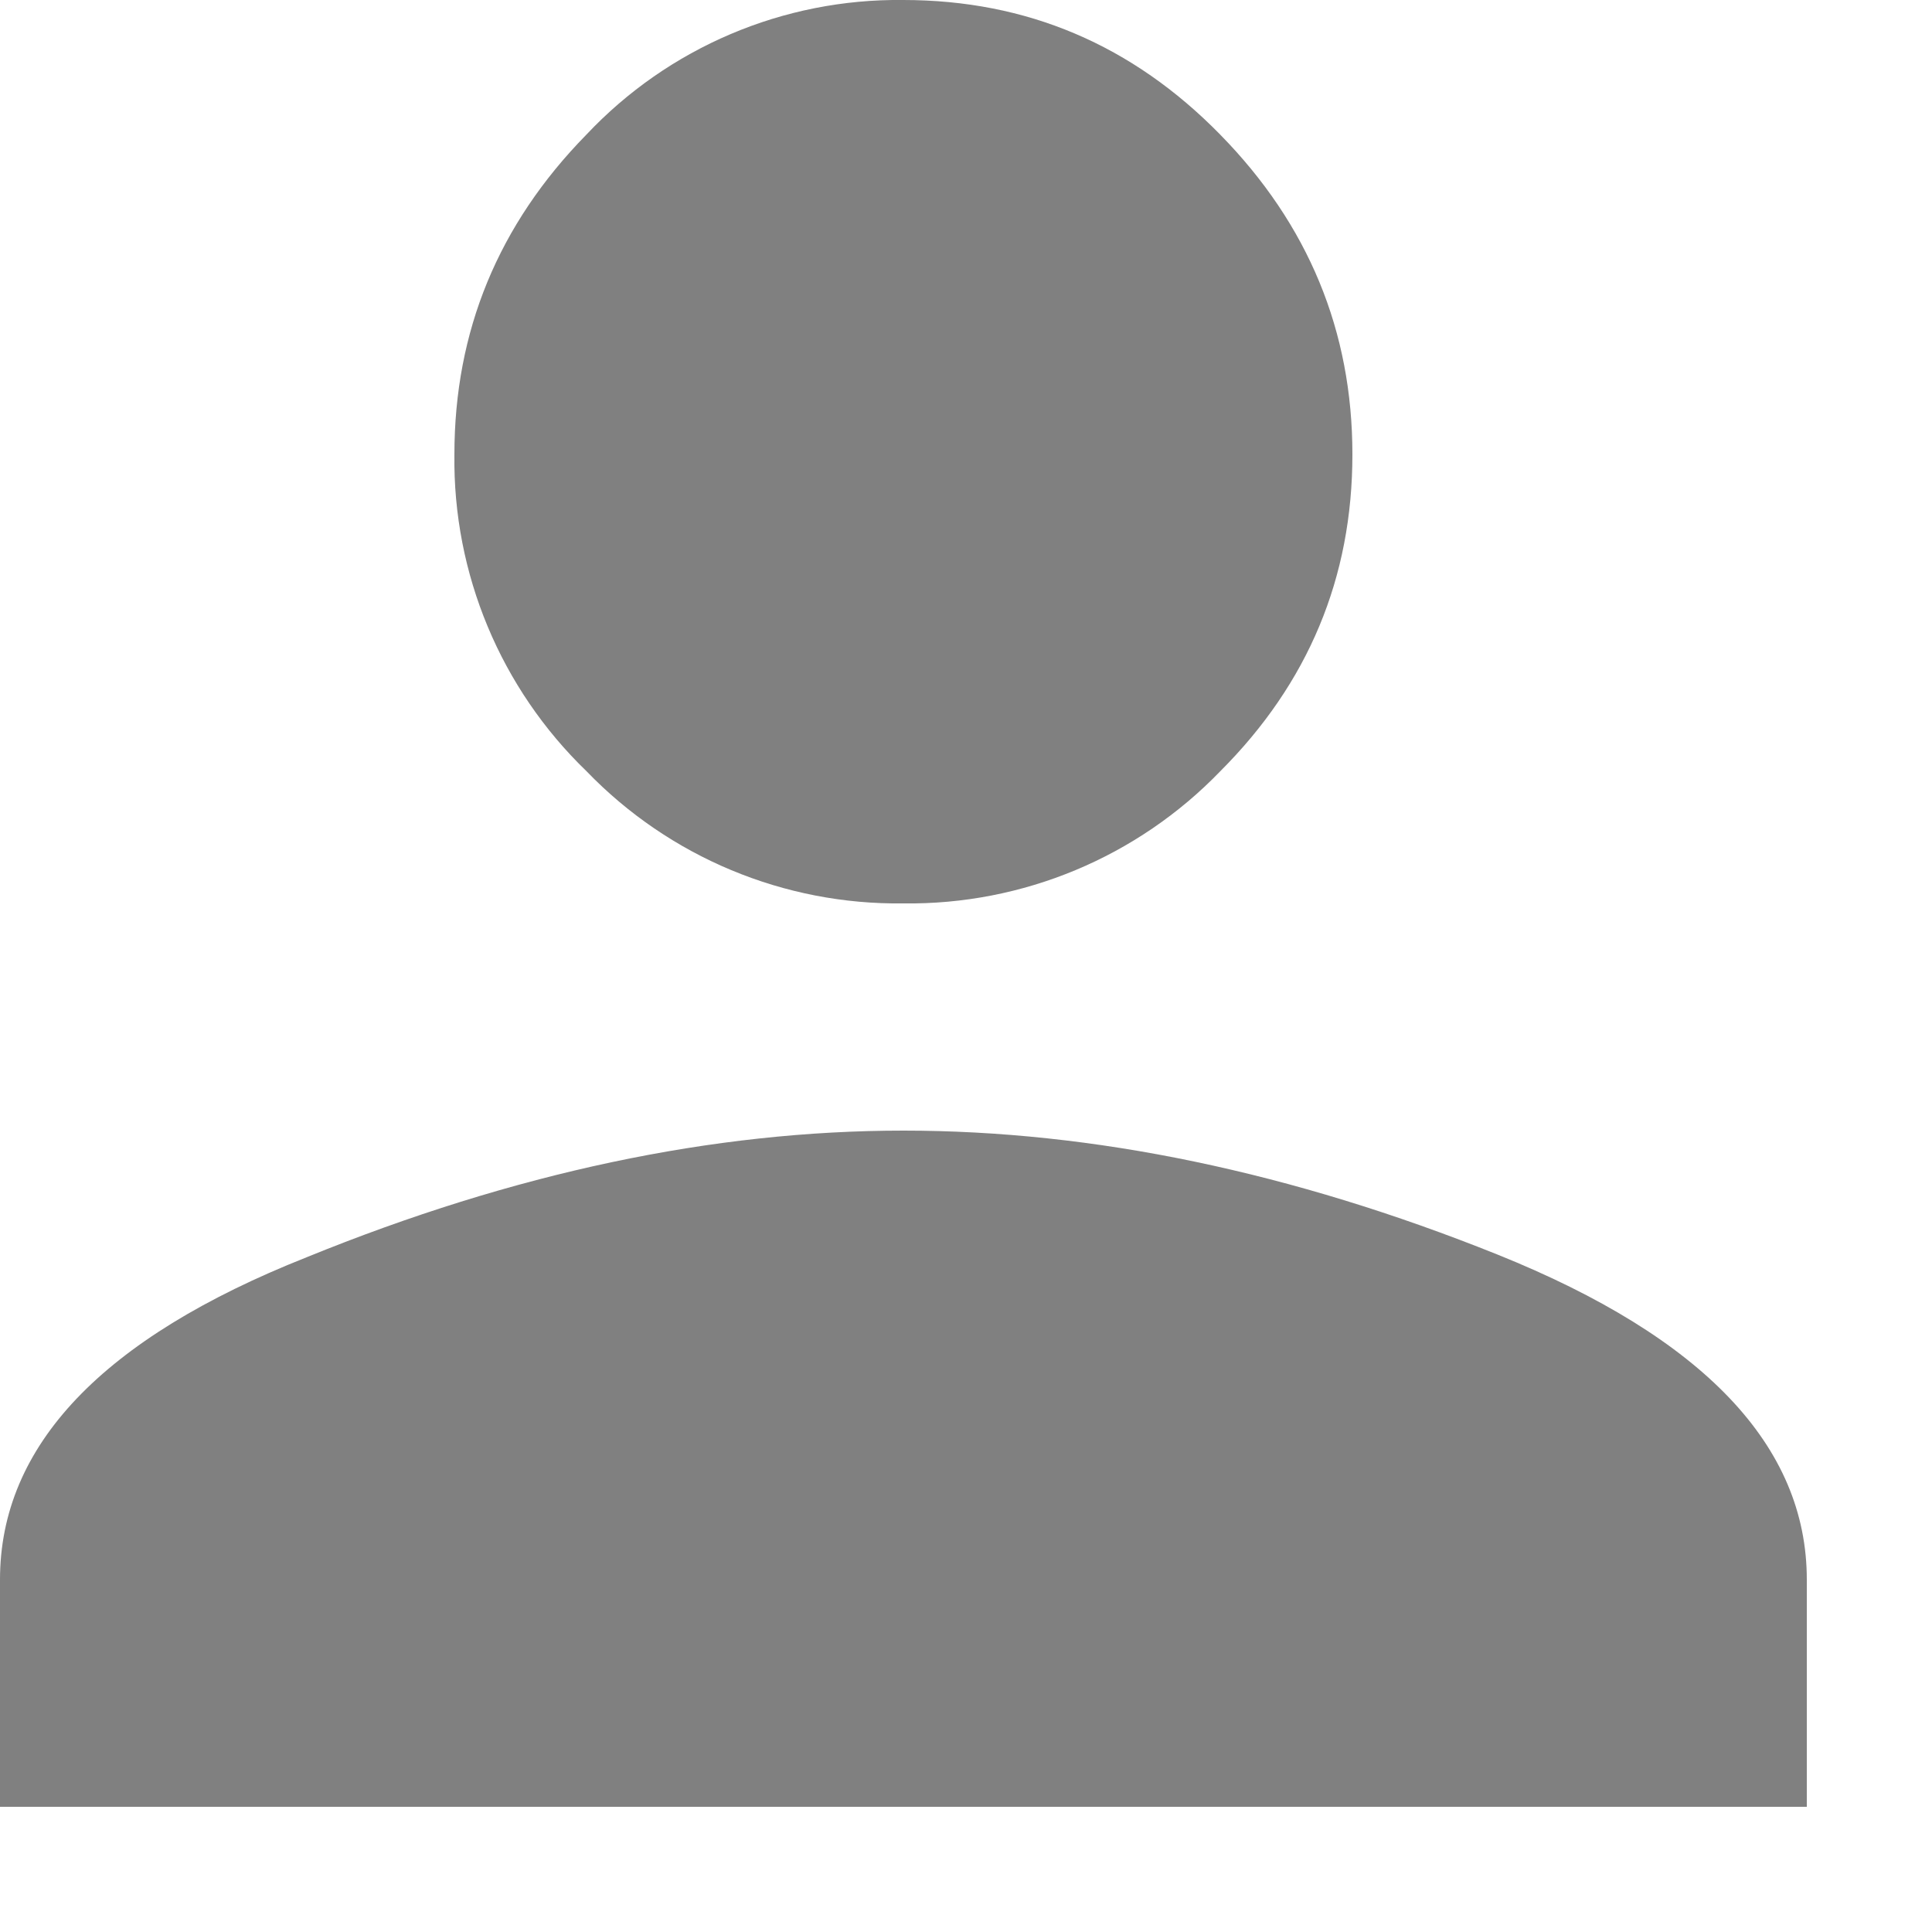
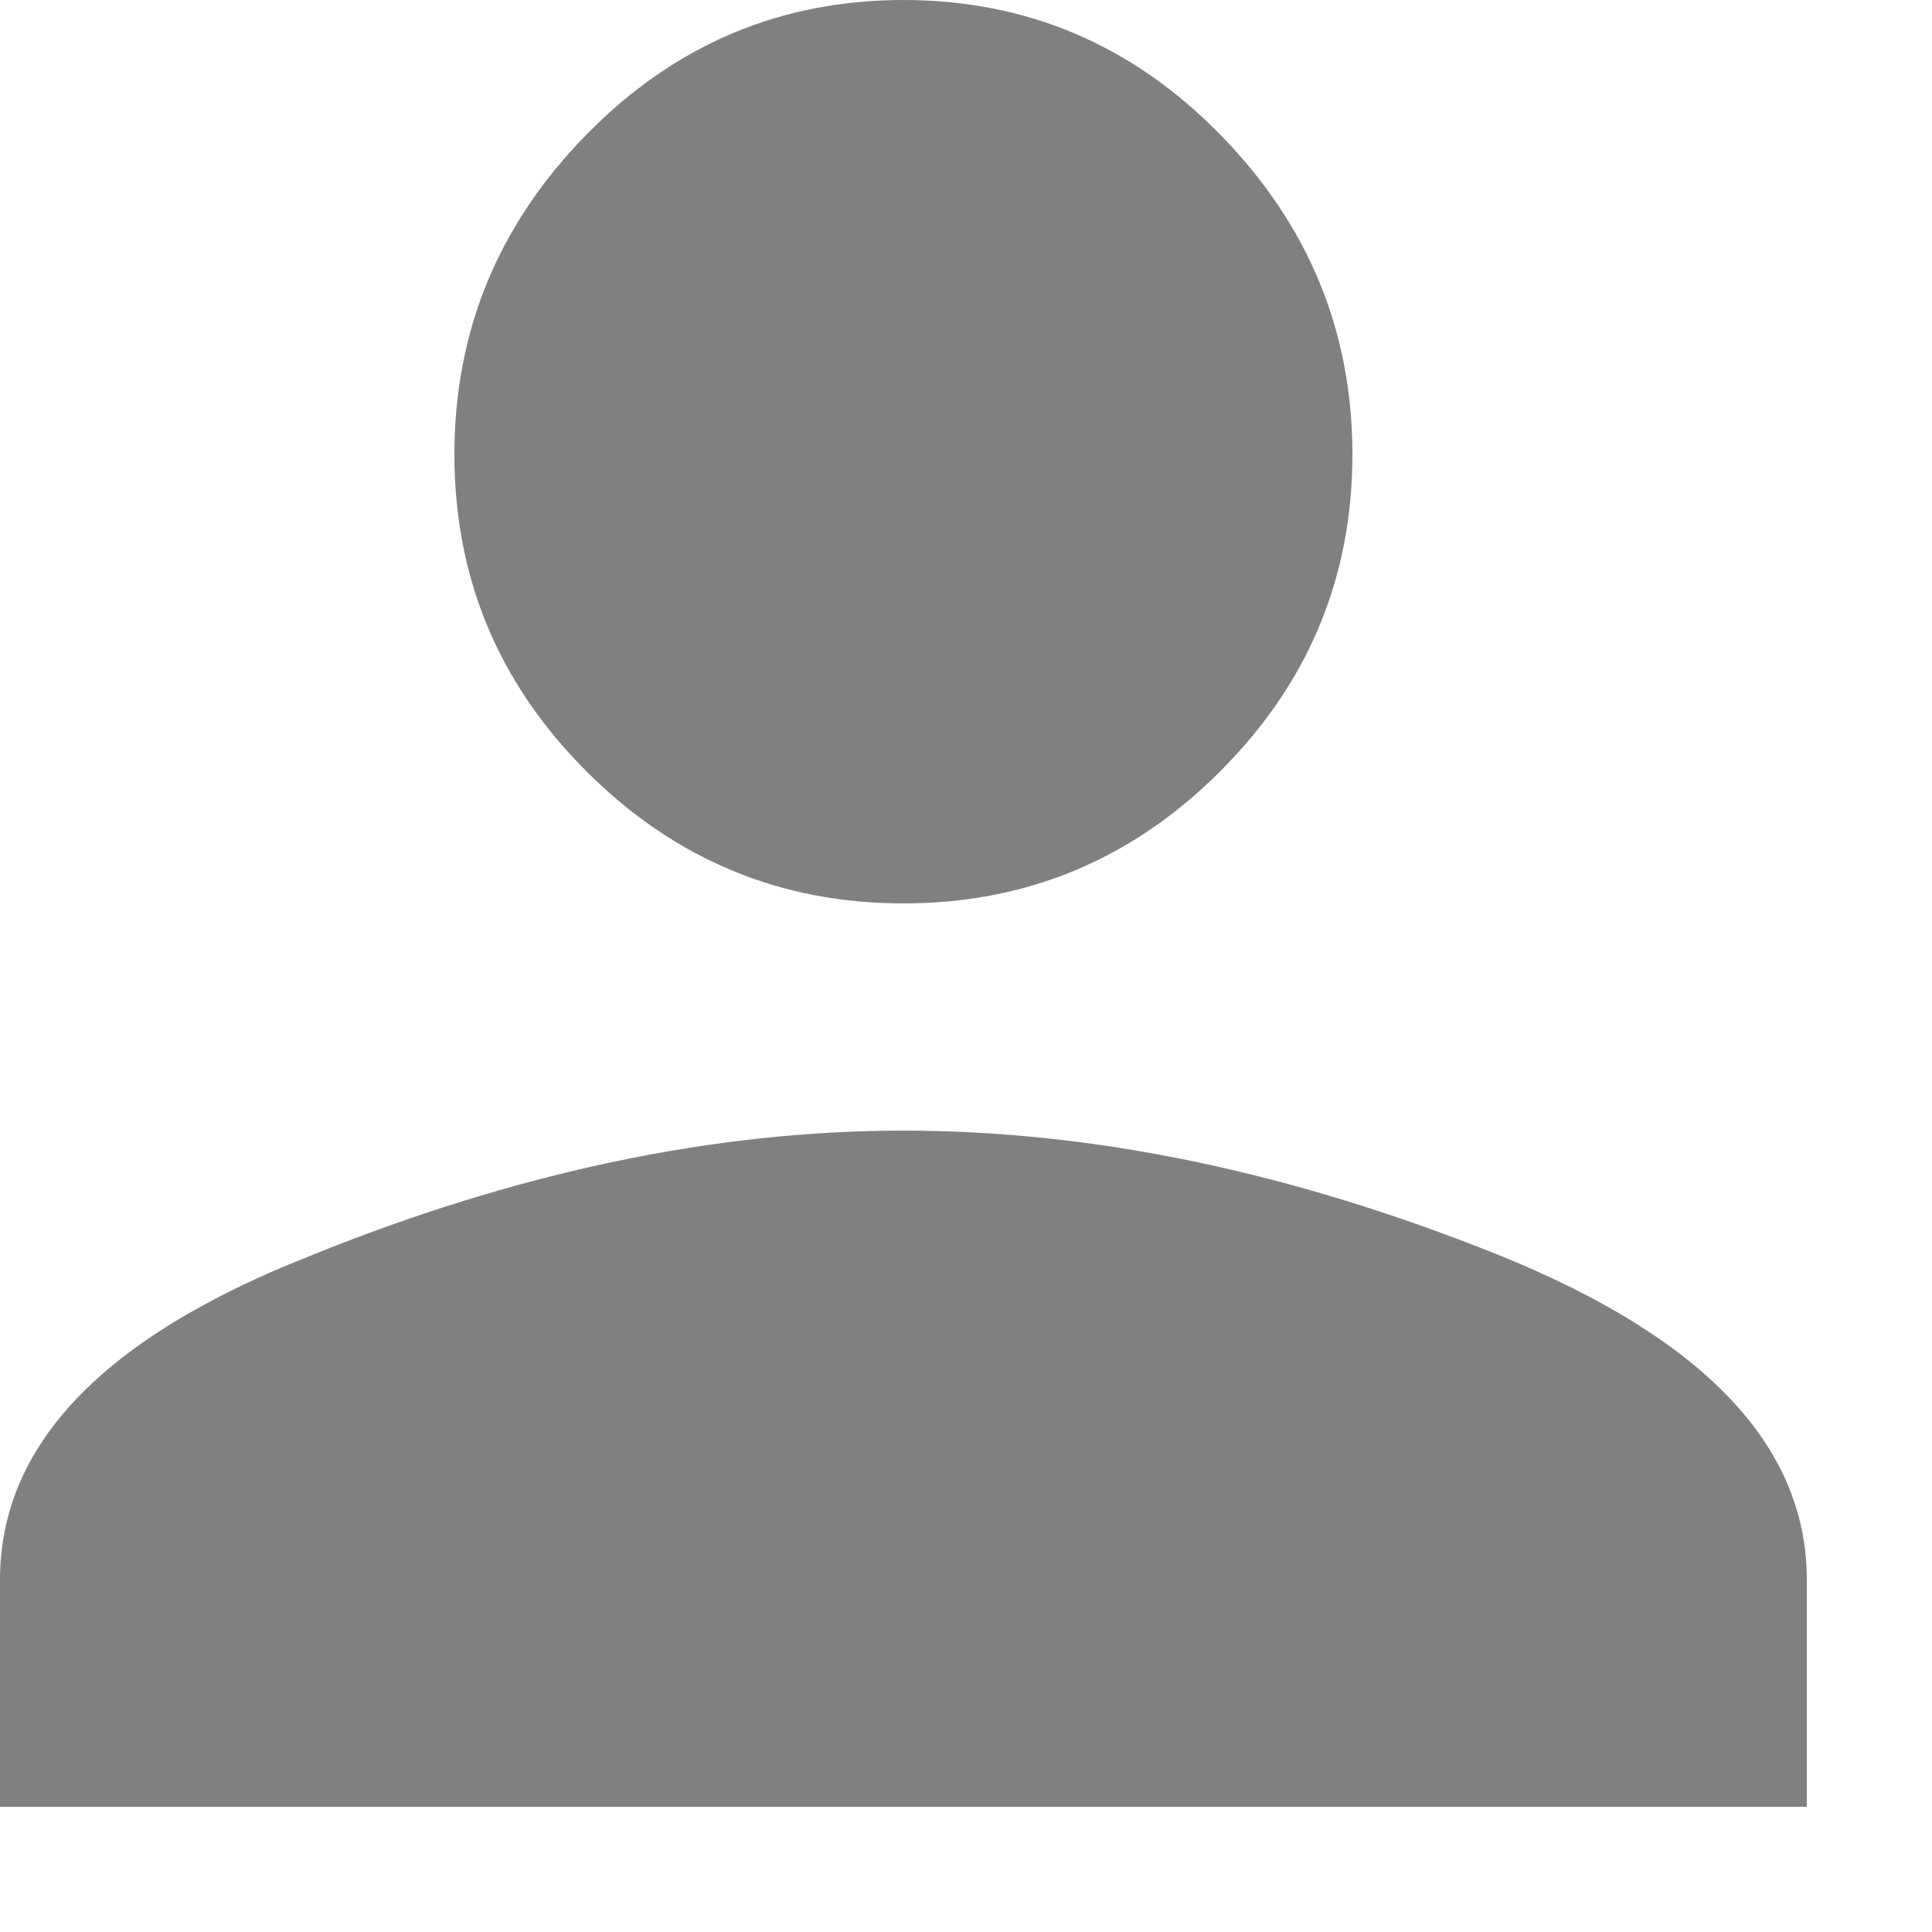
- <svg xmlns="http://www.w3.org/2000/svg" width="10" height="10" fill="none">
-   <path opacity=".7" fill-rule="evenodd" clip-rule="evenodd" d="M1.586 6.508c1.075-.438 2.105-.656 3.09-.656.984 0 2.01.214 3.076.642 1.066.429 1.6.99 1.6 1.682v1.176H0V8.176c0-.693.529-1.249 1.586-1.668zm4.73-2.516a2.238 2.238 0 01-1.64.684 2.237 2.237 0 01-1.64-.684 2.237 2.237 0 01-.684-1.64c0-.638.227-1.19.683-1.655A2.216 2.216 0 014.675 0c.639 0 1.186.232 1.641.697.456.465.684 1.017.684 1.655 0 .638-.228 1.184-.684 1.64z" fill="#4A4A4A" />
+ <svg xmlns="http://www.w3.org/2000/svg" width="10" height="10" viewBox="0 0 10 10" fill="none">
+   <path opacity="0.7" fill-rule="evenodd" clip-rule="evenodd" d="M1.586 6.508C2.661 6.07 3.691 5.852 4.676 5.852C5.66 5.852 6.686 6.066 7.752 6.494C8.818 6.923 9.352 7.483 9.352 8.176V9.352H0V8.176C0 7.483 0.529 6.927 1.586 6.508ZM6.316 3.992C5.861 4.448 5.314 4.676 4.676 4.676C4.038 4.676 3.491 4.448 3.035 3.992C2.579 3.536 2.352 2.99 2.352 2.352C2.352 1.714 2.579 1.162 3.035 0.697C3.491 0.232 4.038 0 4.676 0C5.314 0 5.861 0.232 6.316 0.697C6.772 1.162 7 1.714 7 2.352C7 2.99 6.772 3.536 6.316 3.992Z" fill="#4A4A4A" />
</svg>
